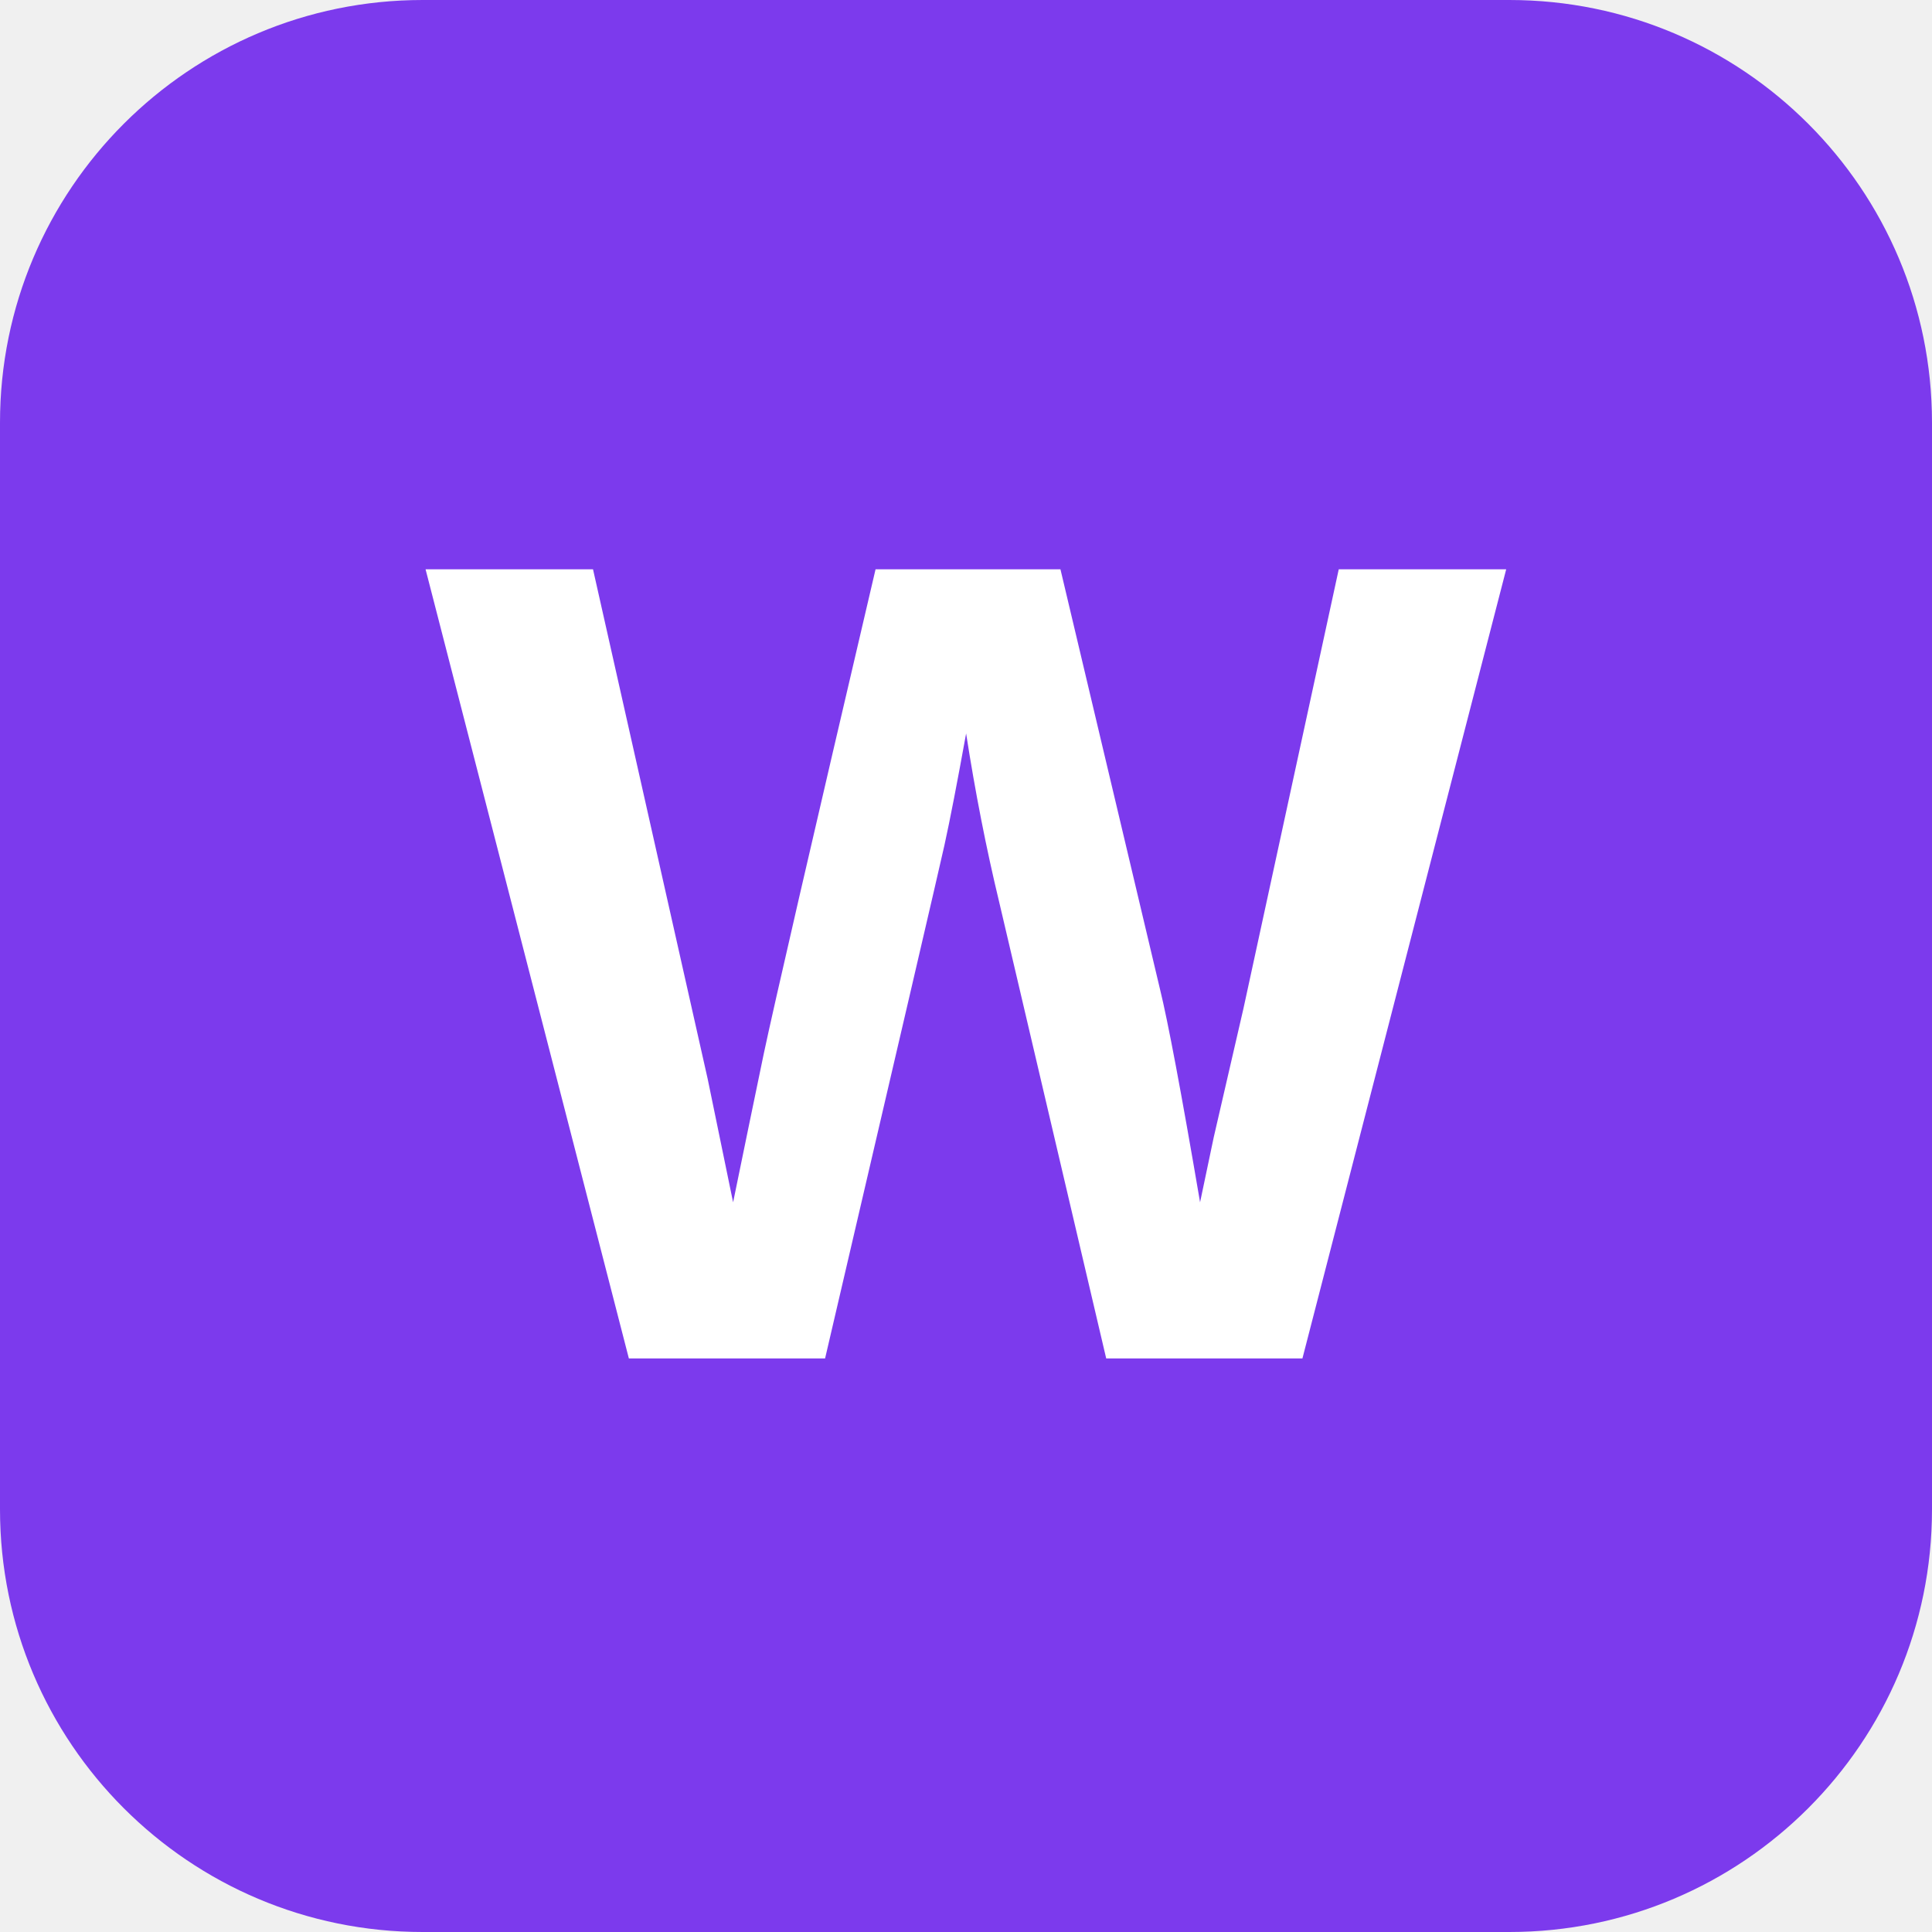
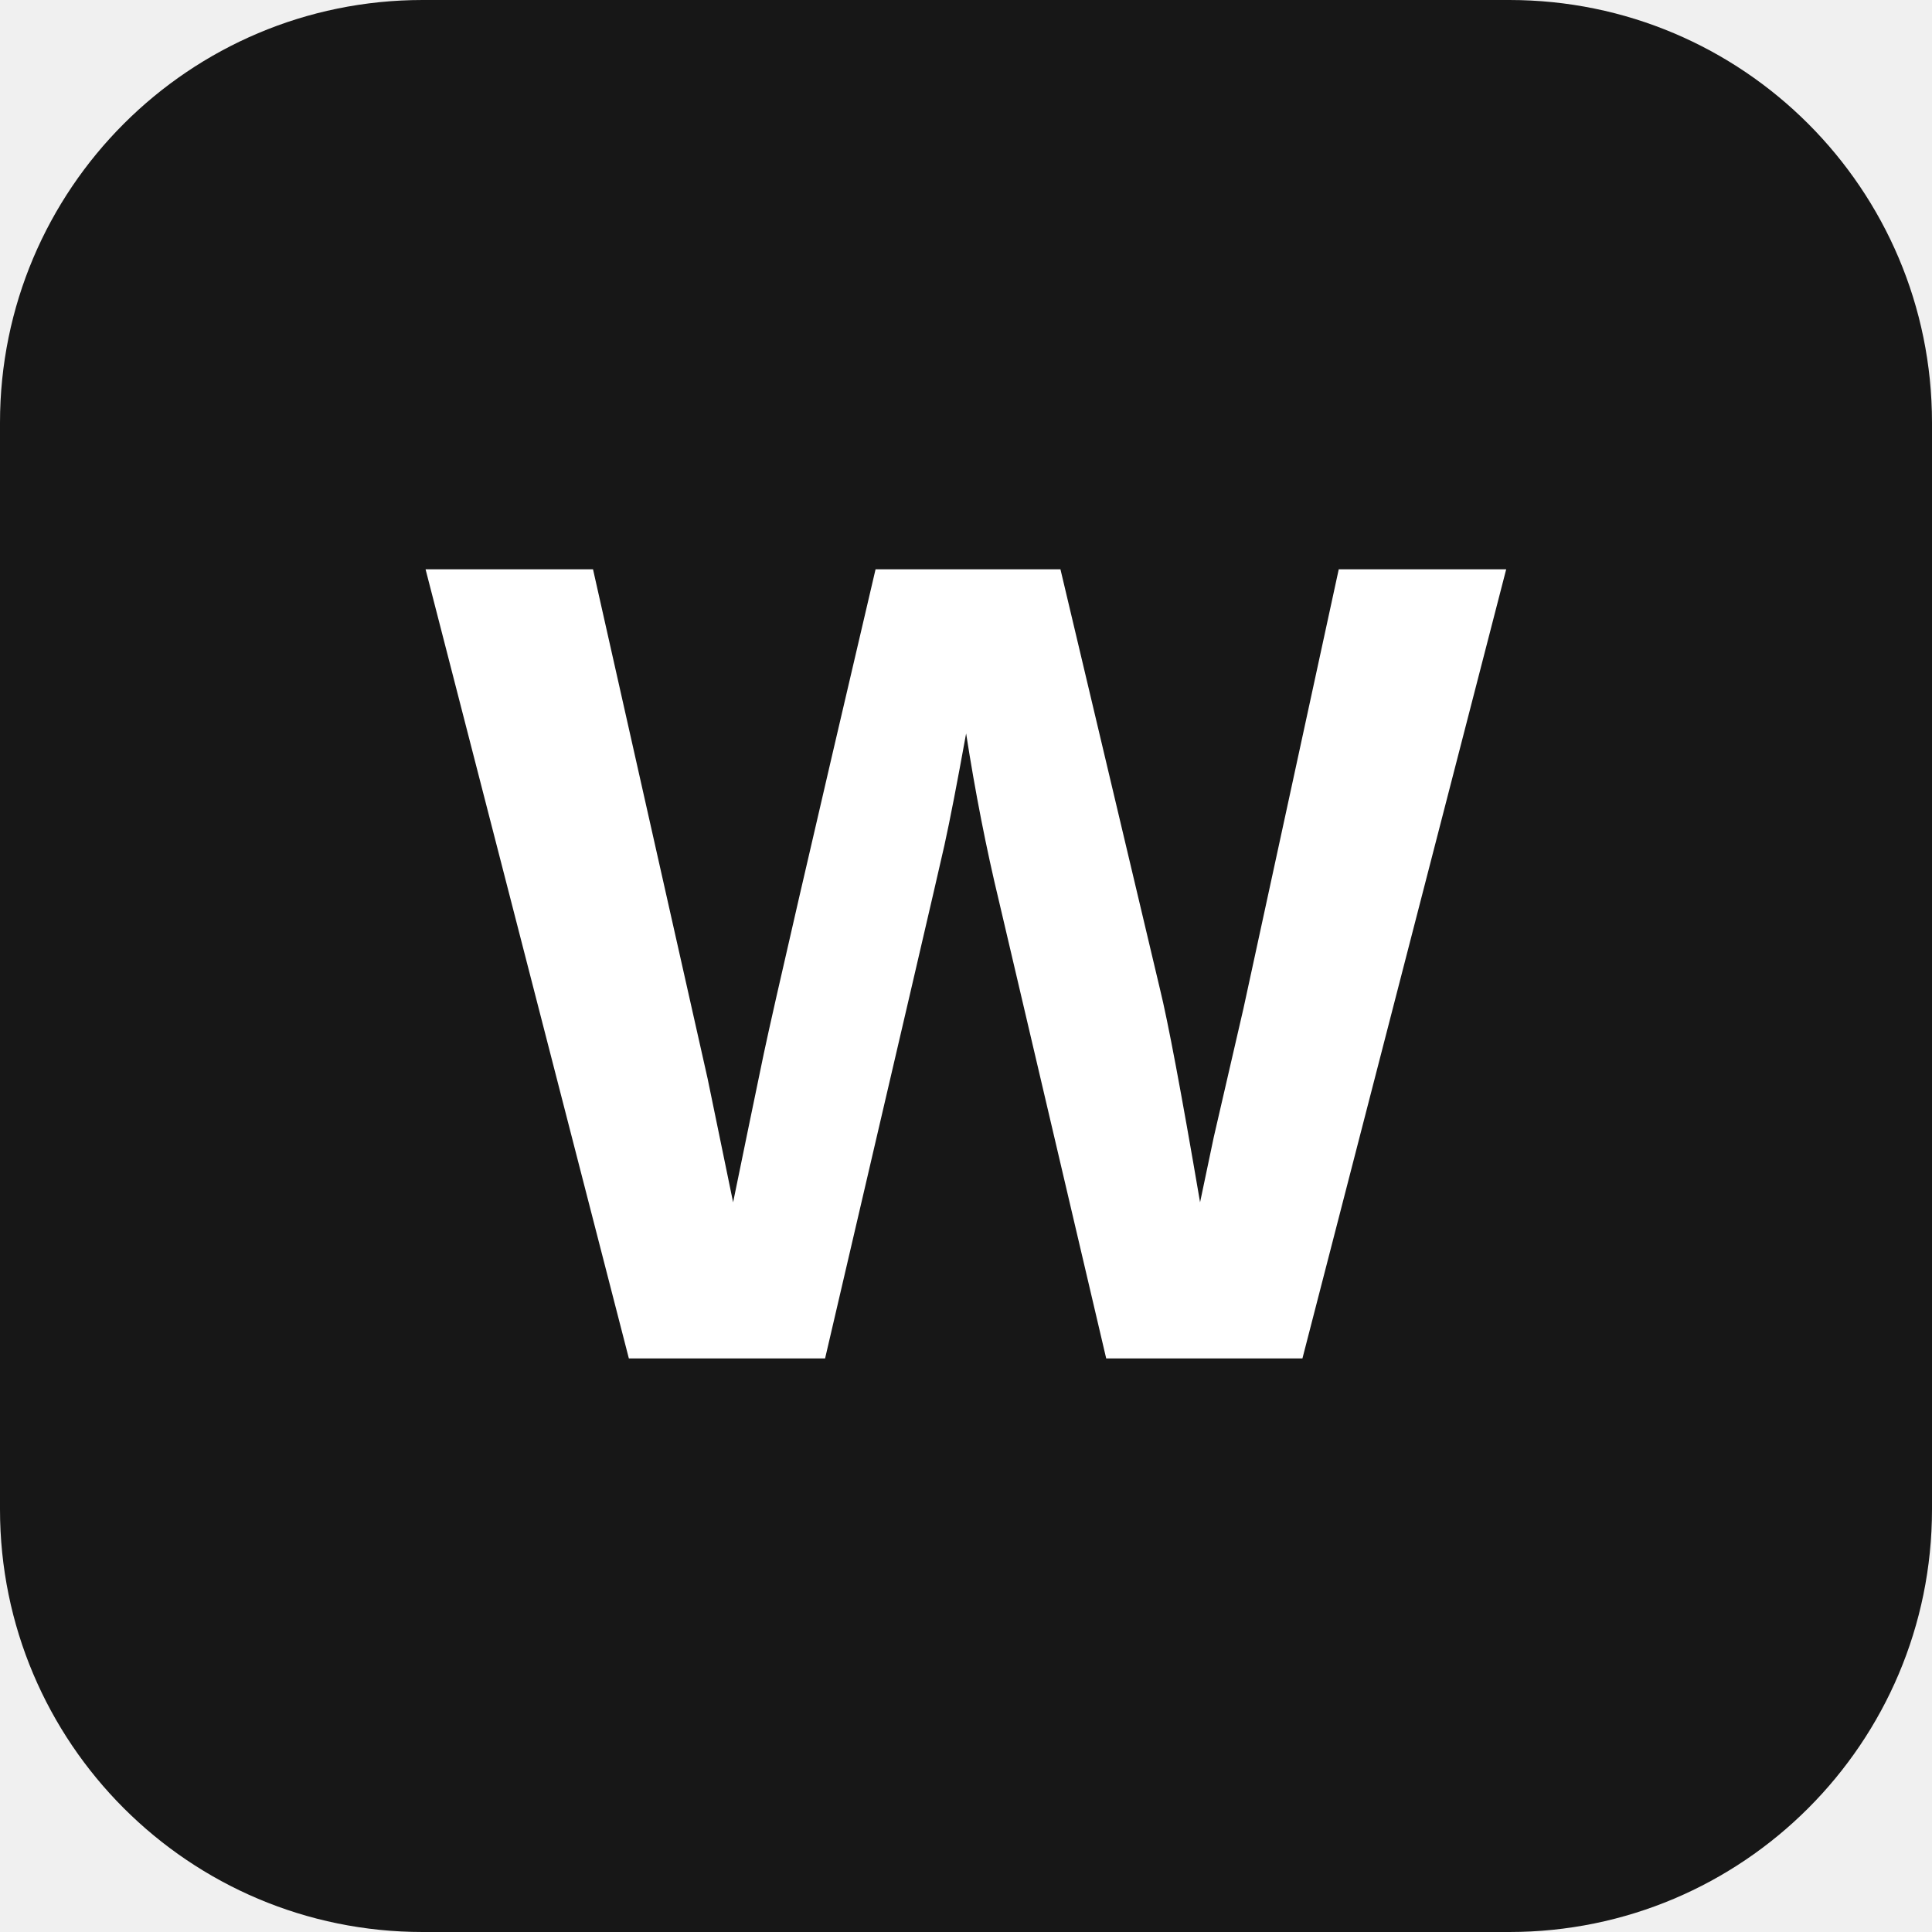
<svg xmlns="http://www.w3.org/2000/svg" viewBox="0 0 64 64">
-   <rect width="64" height="64" rx="14" fill="#7c3aed" />
+   <rect width="64" height="64" rx="14" fill="#171717" />
  <text x="32" y="45" font-family="Arial, Helvetica, sans-serif" font-size="38" font-weight="bold" fill="#ffffff" text-anchor="middle">W</text>
</svg>
